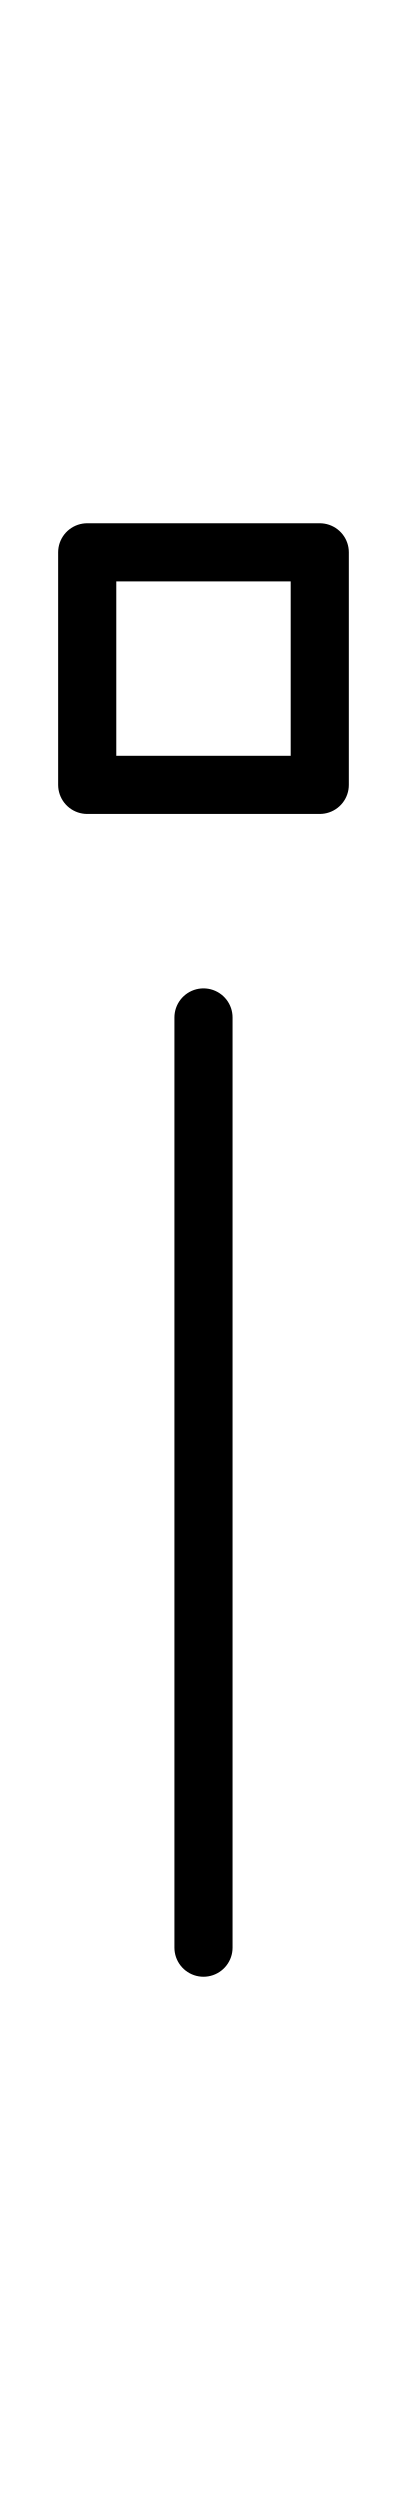
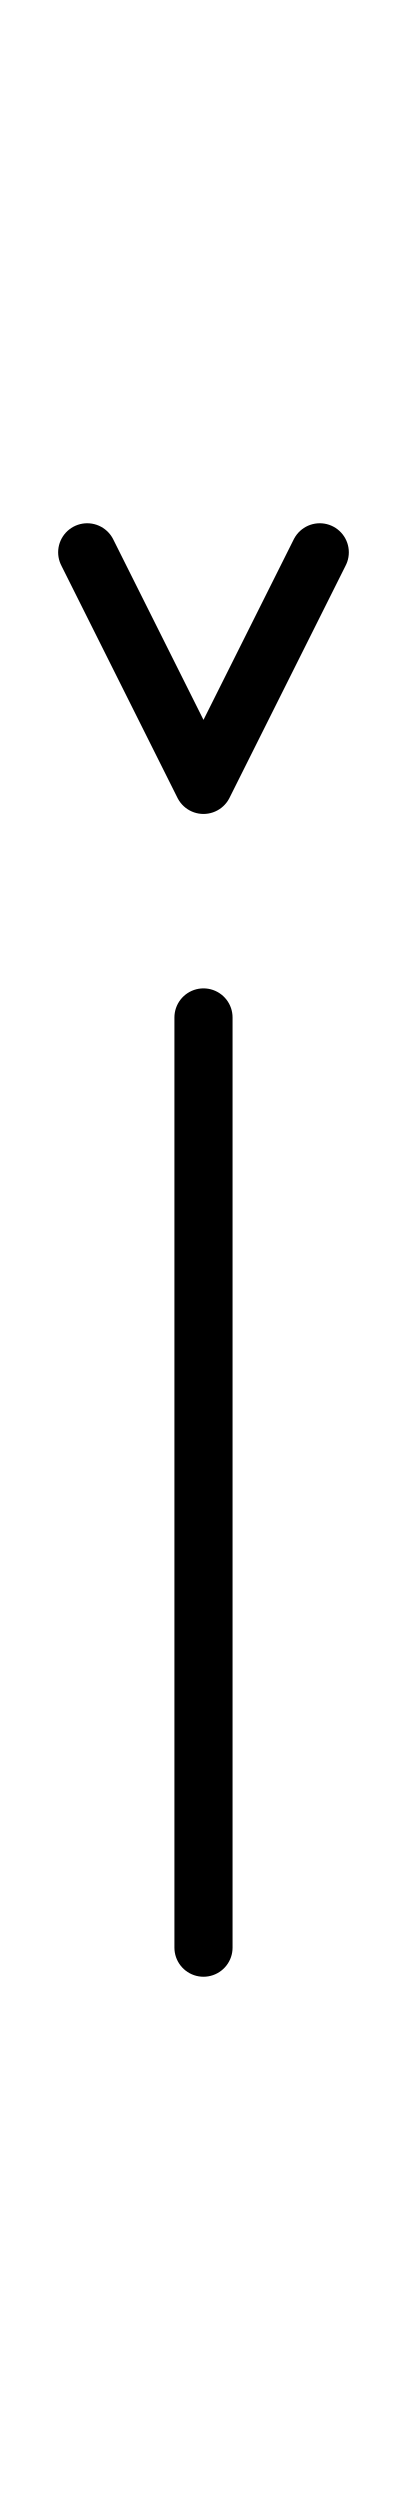
<svg xmlns="http://www.w3.org/2000/svg" data-generator="bliss-svg-builder" width="21" height="129" viewBox="-0.75 -0.75 3.5 21.5">
  <g class="bliss-content" fill="none" stroke="#000000" stroke-linejoin="round" stroke-linecap="round" stroke-width="0.5">
-     <path d="M1,8v8M0,4h2M0,6h2M0,4v2M2,4v2" />
+     <path d="M1,8v8M0,4l1,2M1,6l1,-2" />
  </g>
</svg>
